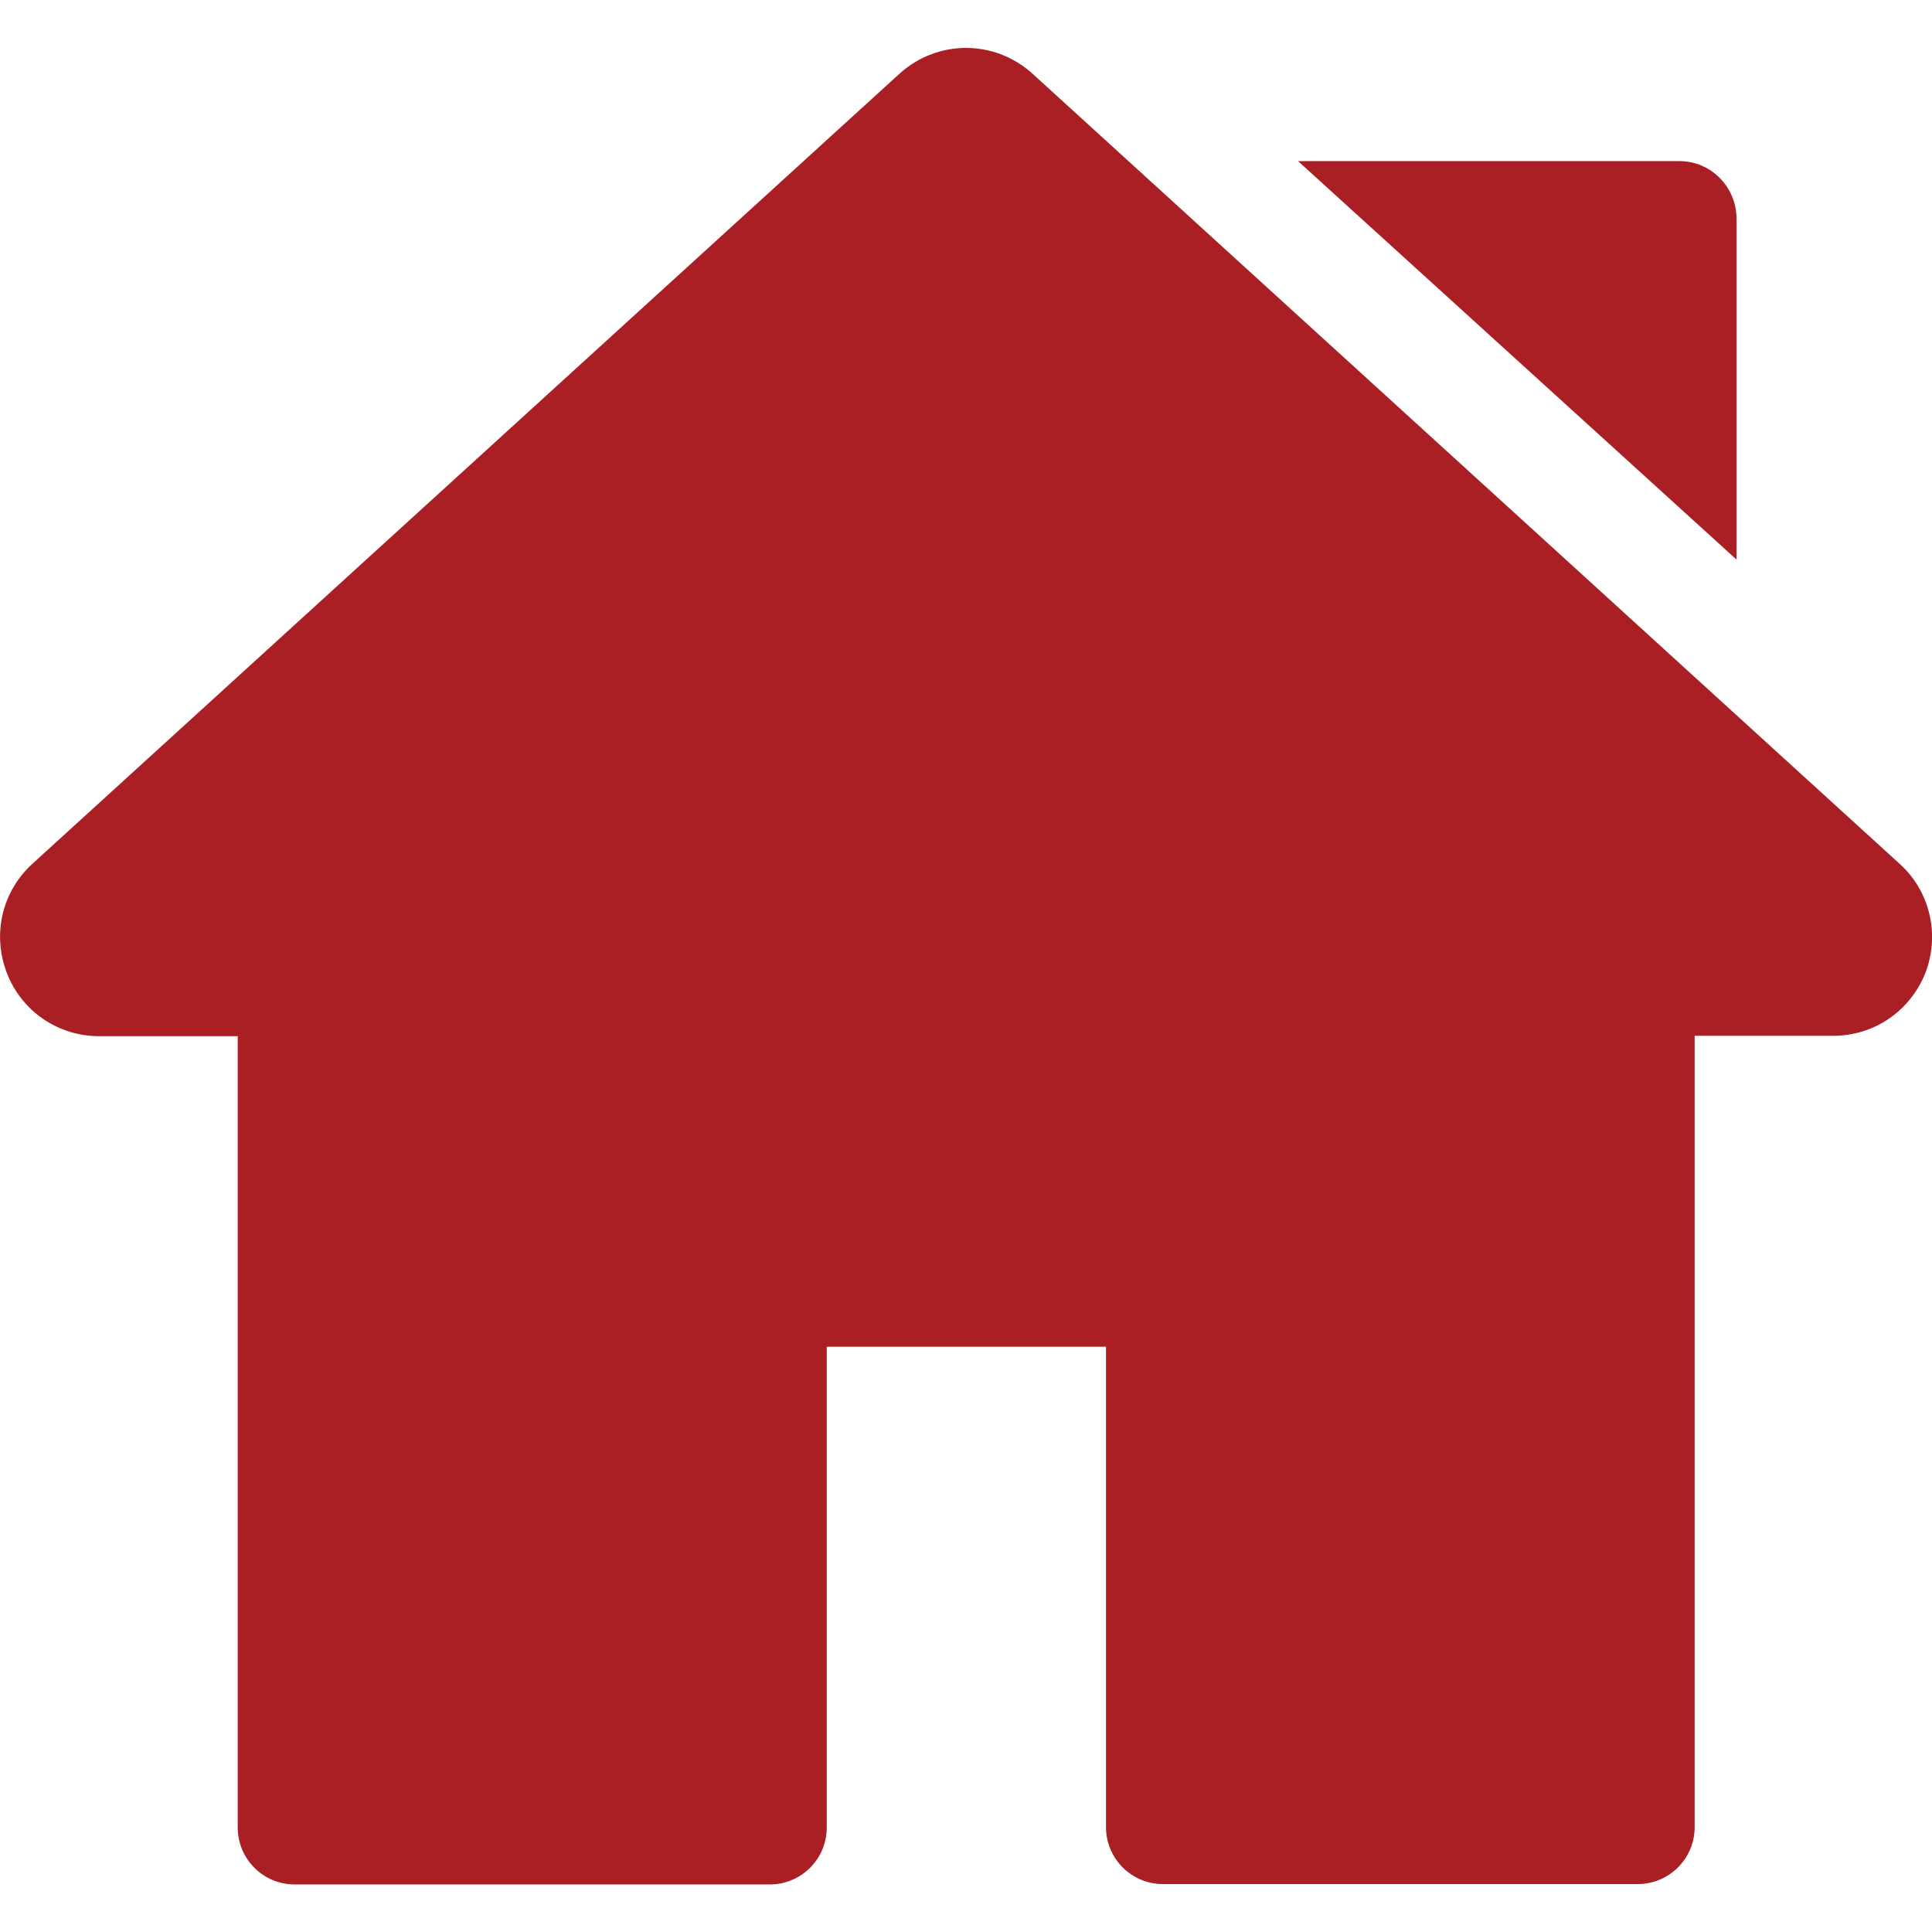
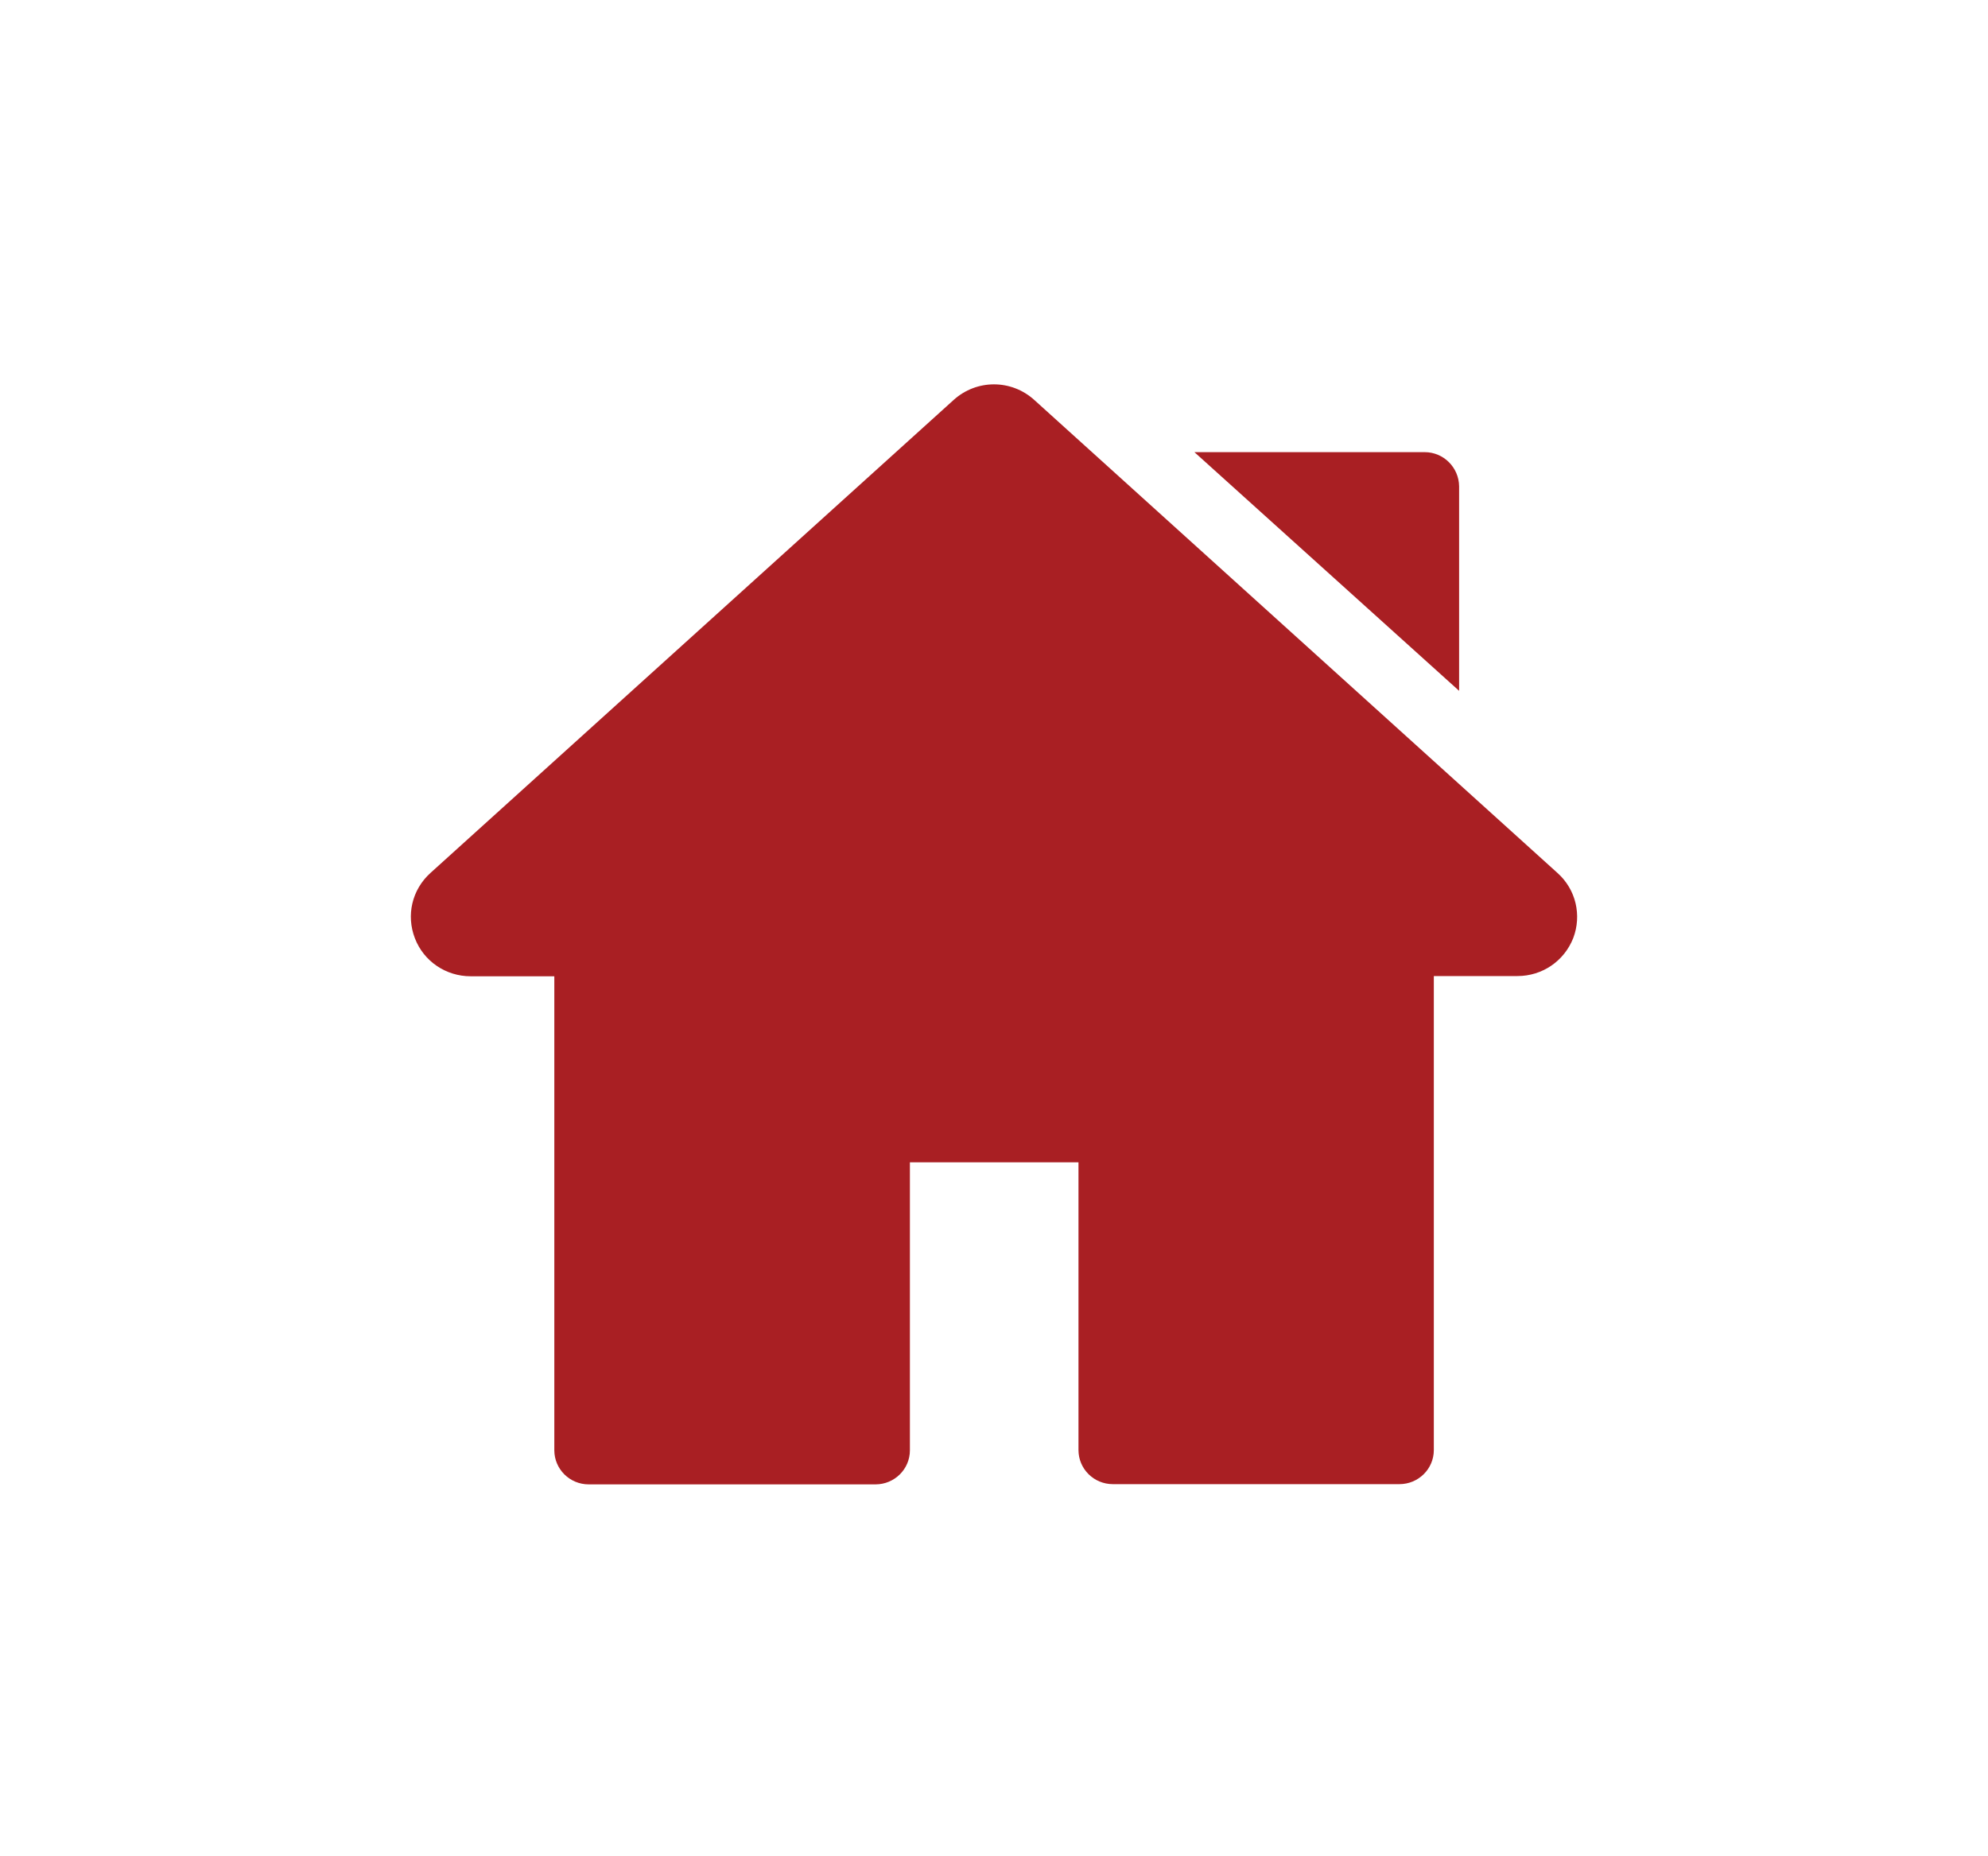
- <svg xmlns="http://www.w3.org/2000/svg" version="1.1" id="Capa_1" x="0px" y="0px" viewBox="0 0 512 512" style="enable-background:new 0 0 512 512;" xml:space="preserve">
-   <style type="text/css">
- 	.st0{fill:#A91F23;}
- </style>
-   <g>
-     <g>
-       <path class="st0" d="M503.4,228.9L273.7,19.6c-10.1-9.2-25.3-9.2-35.4,0L8.6,228.9c-8.1,7.4-10.7,18.7-6.8,28.9    c3.9,10.2,13.6,16.8,24.5,16.8H63v209.7c0,8.3,6.7,15.1,15.1,15.1h125.9c8.3,0,15.1-6.7,15.1-15.1V356.9h74v127.3    c0,8.3,6.7,15.1,15.1,15.1H434c8.3,0,15.1-6.7,15.1-15.1V274.5h36.7c10.9,0,20.5-6.6,24.5-16.8    C514.1,247.6,511.5,236.2,503.4,228.9z" />
-     </g>
-   </g>
-   <g>
-     <g>
-       <path class="st0" d="M445.1,42.7H344l116.2,105.6V57.8C460.1,49.5,453.4,42.7,445.1,42.7z" />
-     </g>
-   </g>
+ <svg xmlns="http://www.w3.org/2000/svg" width="150" height="140" viewBox="0 0 150 140" fill="none">
+   <path d="M117.519 65.87L78.039 30.177C76.303 28.608 73.691 28.608 71.955 30.177L32.475 65.87C31.083 67.132 30.636 69.059 31.306 70.798C31.977 72.538 33.644 73.663 35.517 73.663H41.825V109.425C41.825 110.84 42.977 112 44.42 112H66.06C67.486 112 68.655 110.857 68.655 109.425V87.699H81.374V109.408C81.374 110.823 82.525 111.983 83.969 111.983H105.591C107.017 111.983 108.186 110.84 108.186 109.408V73.646H114.494C116.367 73.646 118.017 72.521 118.705 70.781C119.358 69.059 118.911 67.115 117.519 65.87Z" fill="#A91F23" />
+   <path d="M107.499 34.116H90.122L110.094 52.125V36.691C110.077 35.276 108.925 34.116 107.499 34.116Z" fill="#A91F23" />
</svg>
